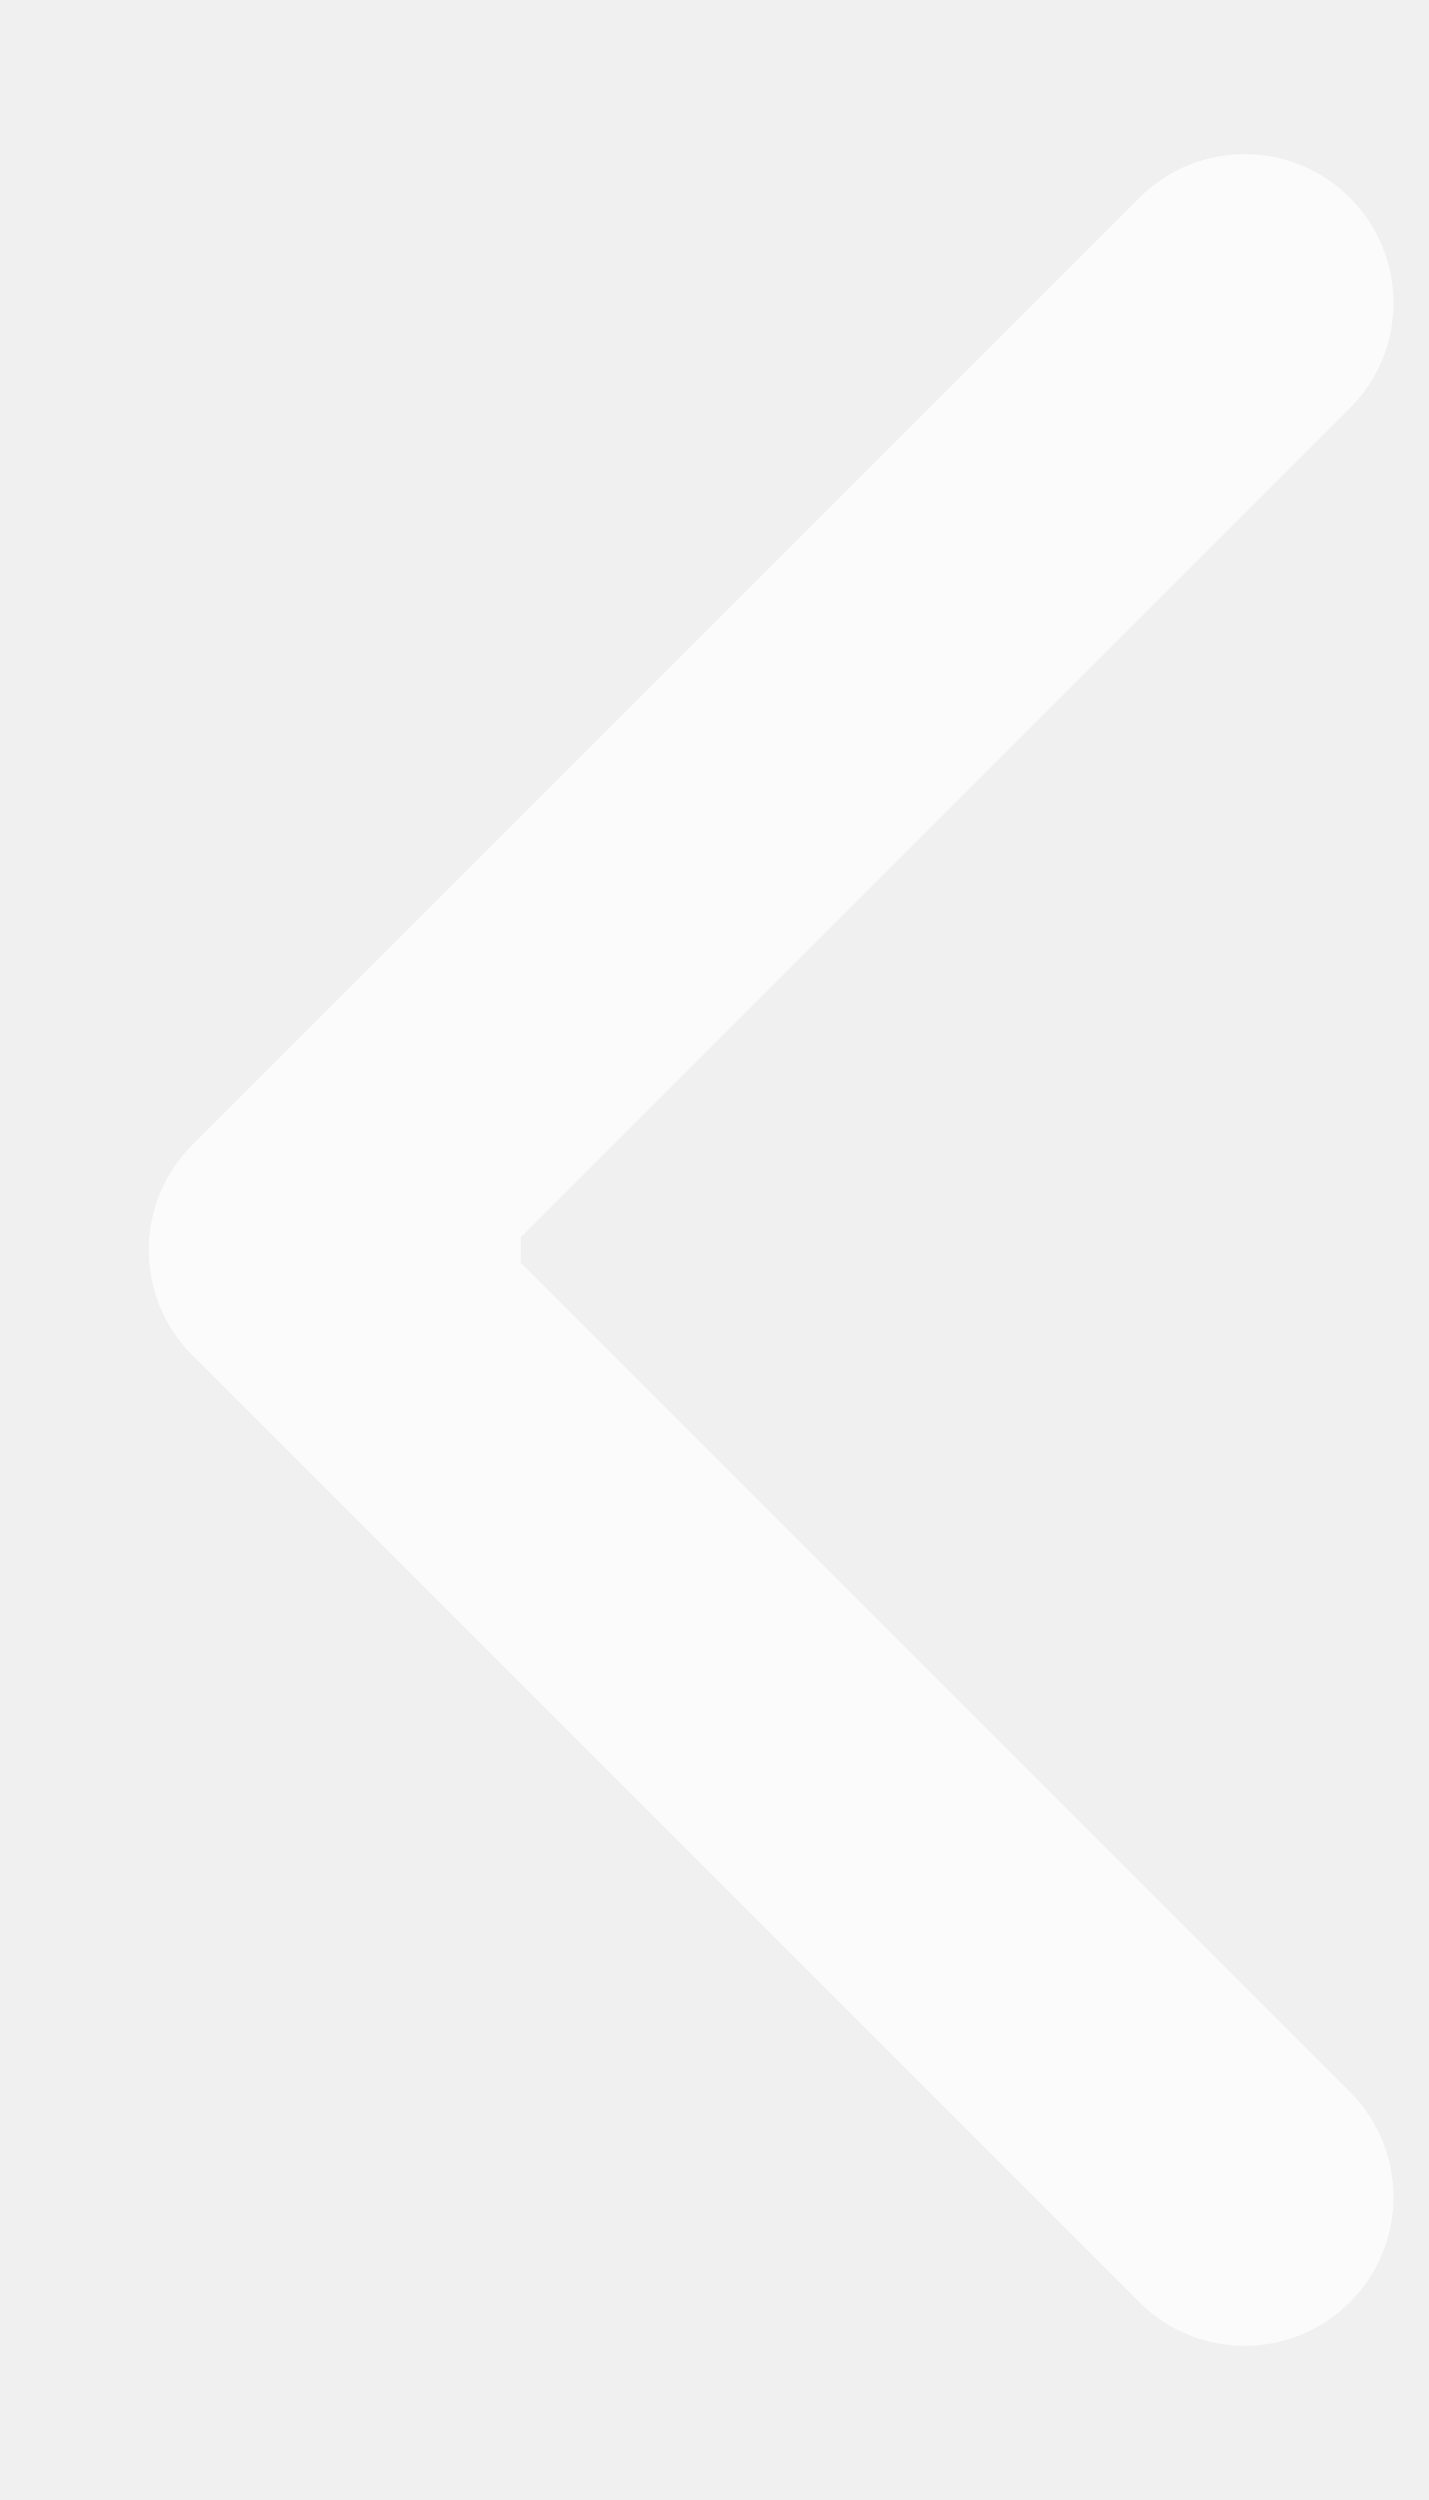
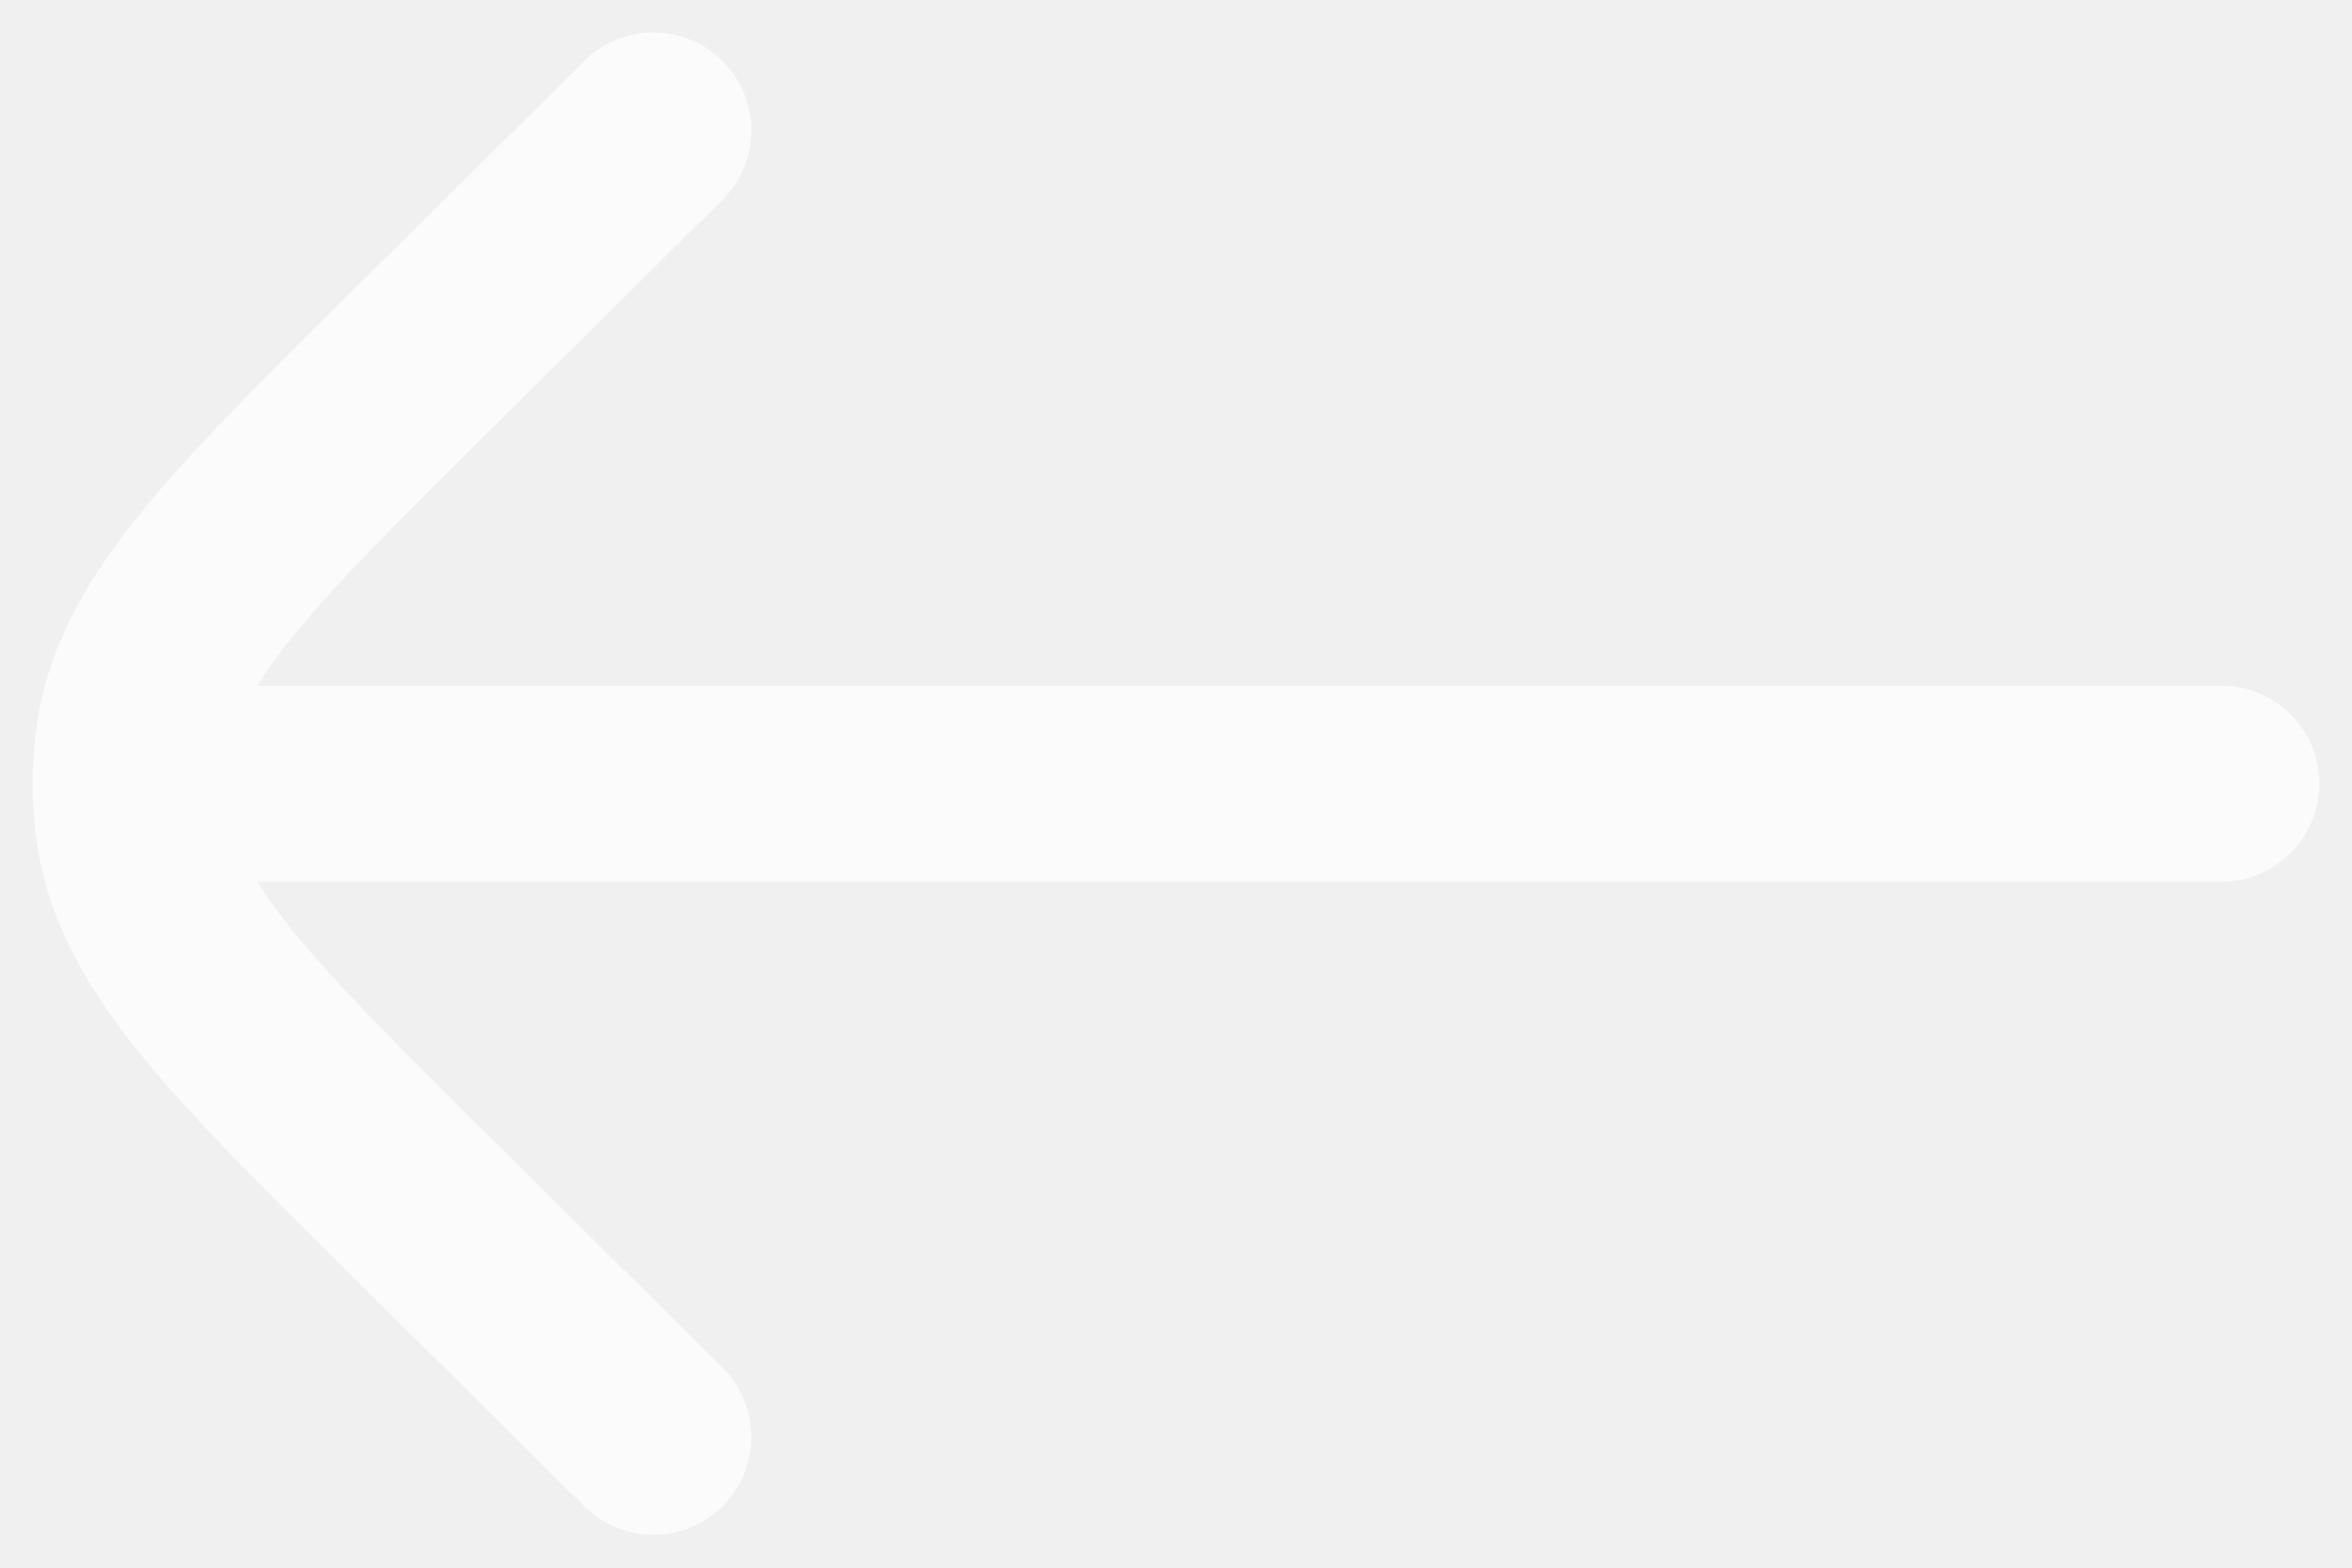
- <svg xmlns="http://www.w3.org/2000/svg" width="8" height="14" viewBox="0 0 8 14" fill="none">
-   <path d="M1.077 6.411C0.752 6.736 0.752 7.264 1.077 7.589L6.381 12.893C6.706 13.218 7.234 13.218 7.559 12.893C7.885 12.567 7.885 12.04 7.559 11.714L2.845 7L7.559 2.286C7.885 1.961 7.885 1.433 7.559 1.107C7.234 0.782 6.706 0.782 6.381 1.107L1.077 6.411ZM2.917 6.167H1.667L1.667 7.833H2.917L2.917 6.167Z" fill="#FBFBFB" />
+ <svg xmlns="http://www.w3.org/2000/svg" width="18" height="12" viewBox="0 0 18 12" fill="none">
+   <path d="M4.472 11.531C4.766 11.823 5.241 11.821 5.533 11.527C5.824 11.232 5.822 10.757 5.528 10.466L3.765 8.719C3.05 8.009 2.559 7.521 2.227 7.108C2.119 6.973 2.034 6.855 1.969 6.749L17 6.749C17.414 6.749 17.75 6.413 17.75 5.999C17.75 5.584 17.414 5.249 17 5.249L1.969 5.249C2.034 5.142 2.119 5.024 2.227 4.889C2.559 4.476 3.05 3.988 3.765 3.279L5.528 1.531C5.822 1.24 5.824 0.765 5.533 0.471C5.241 0.176 4.766 0.174 4.472 0.466L2.677 2.245C2.001 2.915 1.449 3.462 1.057 3.95C0.65 4.457 0.355 4.972 0.276 5.59C0.259 5.726 0.25 5.862 0.25 5.999C0.25 6.135 0.259 6.271 0.276 6.407C0.355 7.025 0.65 7.54 1.057 8.047C1.449 8.535 2.001 9.082 2.677 9.752L4.472 11.531Z" fill="white" fill-opacity="0.7" />
</svg>
